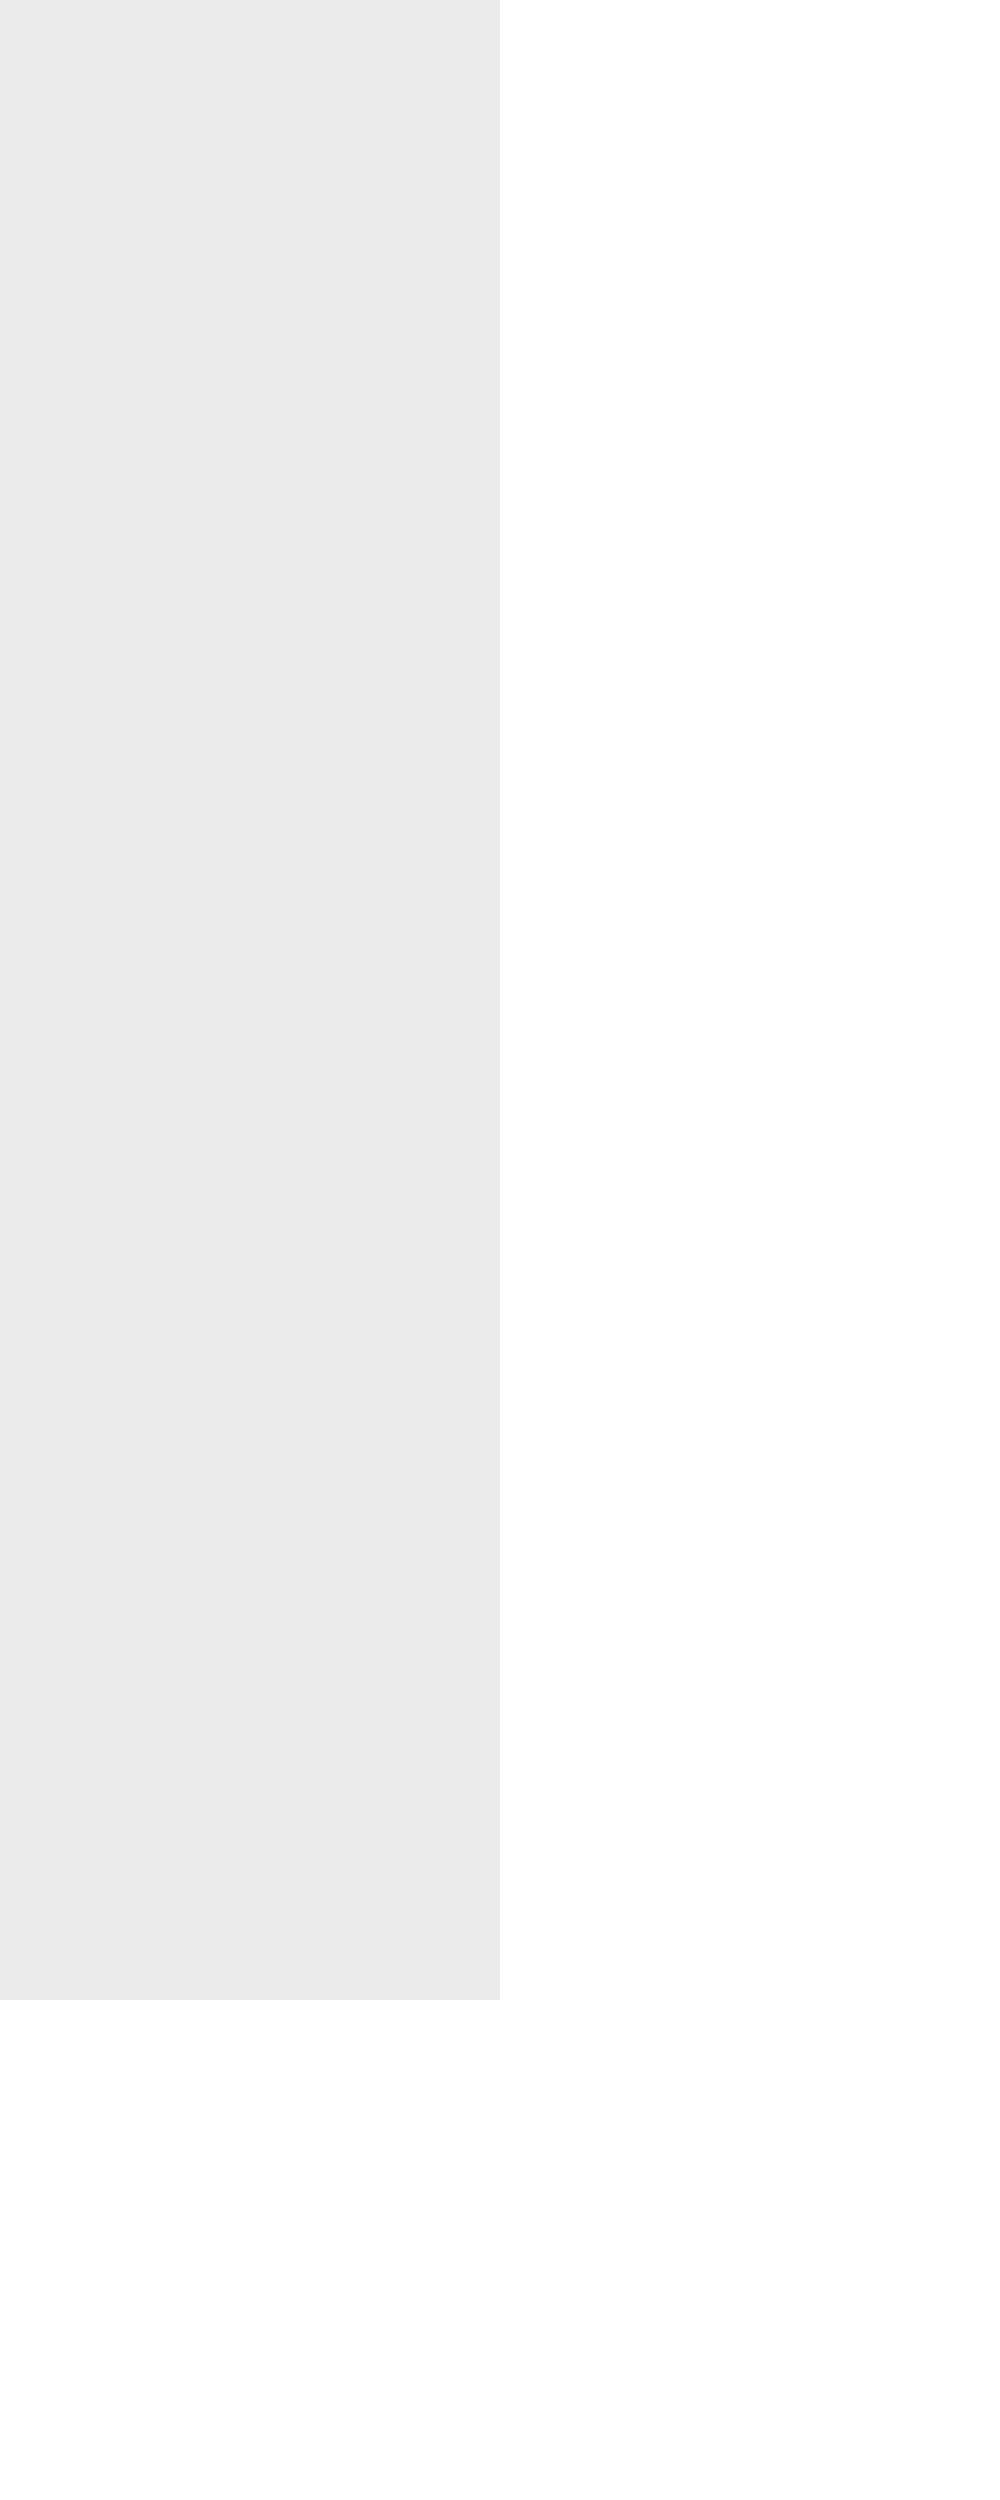
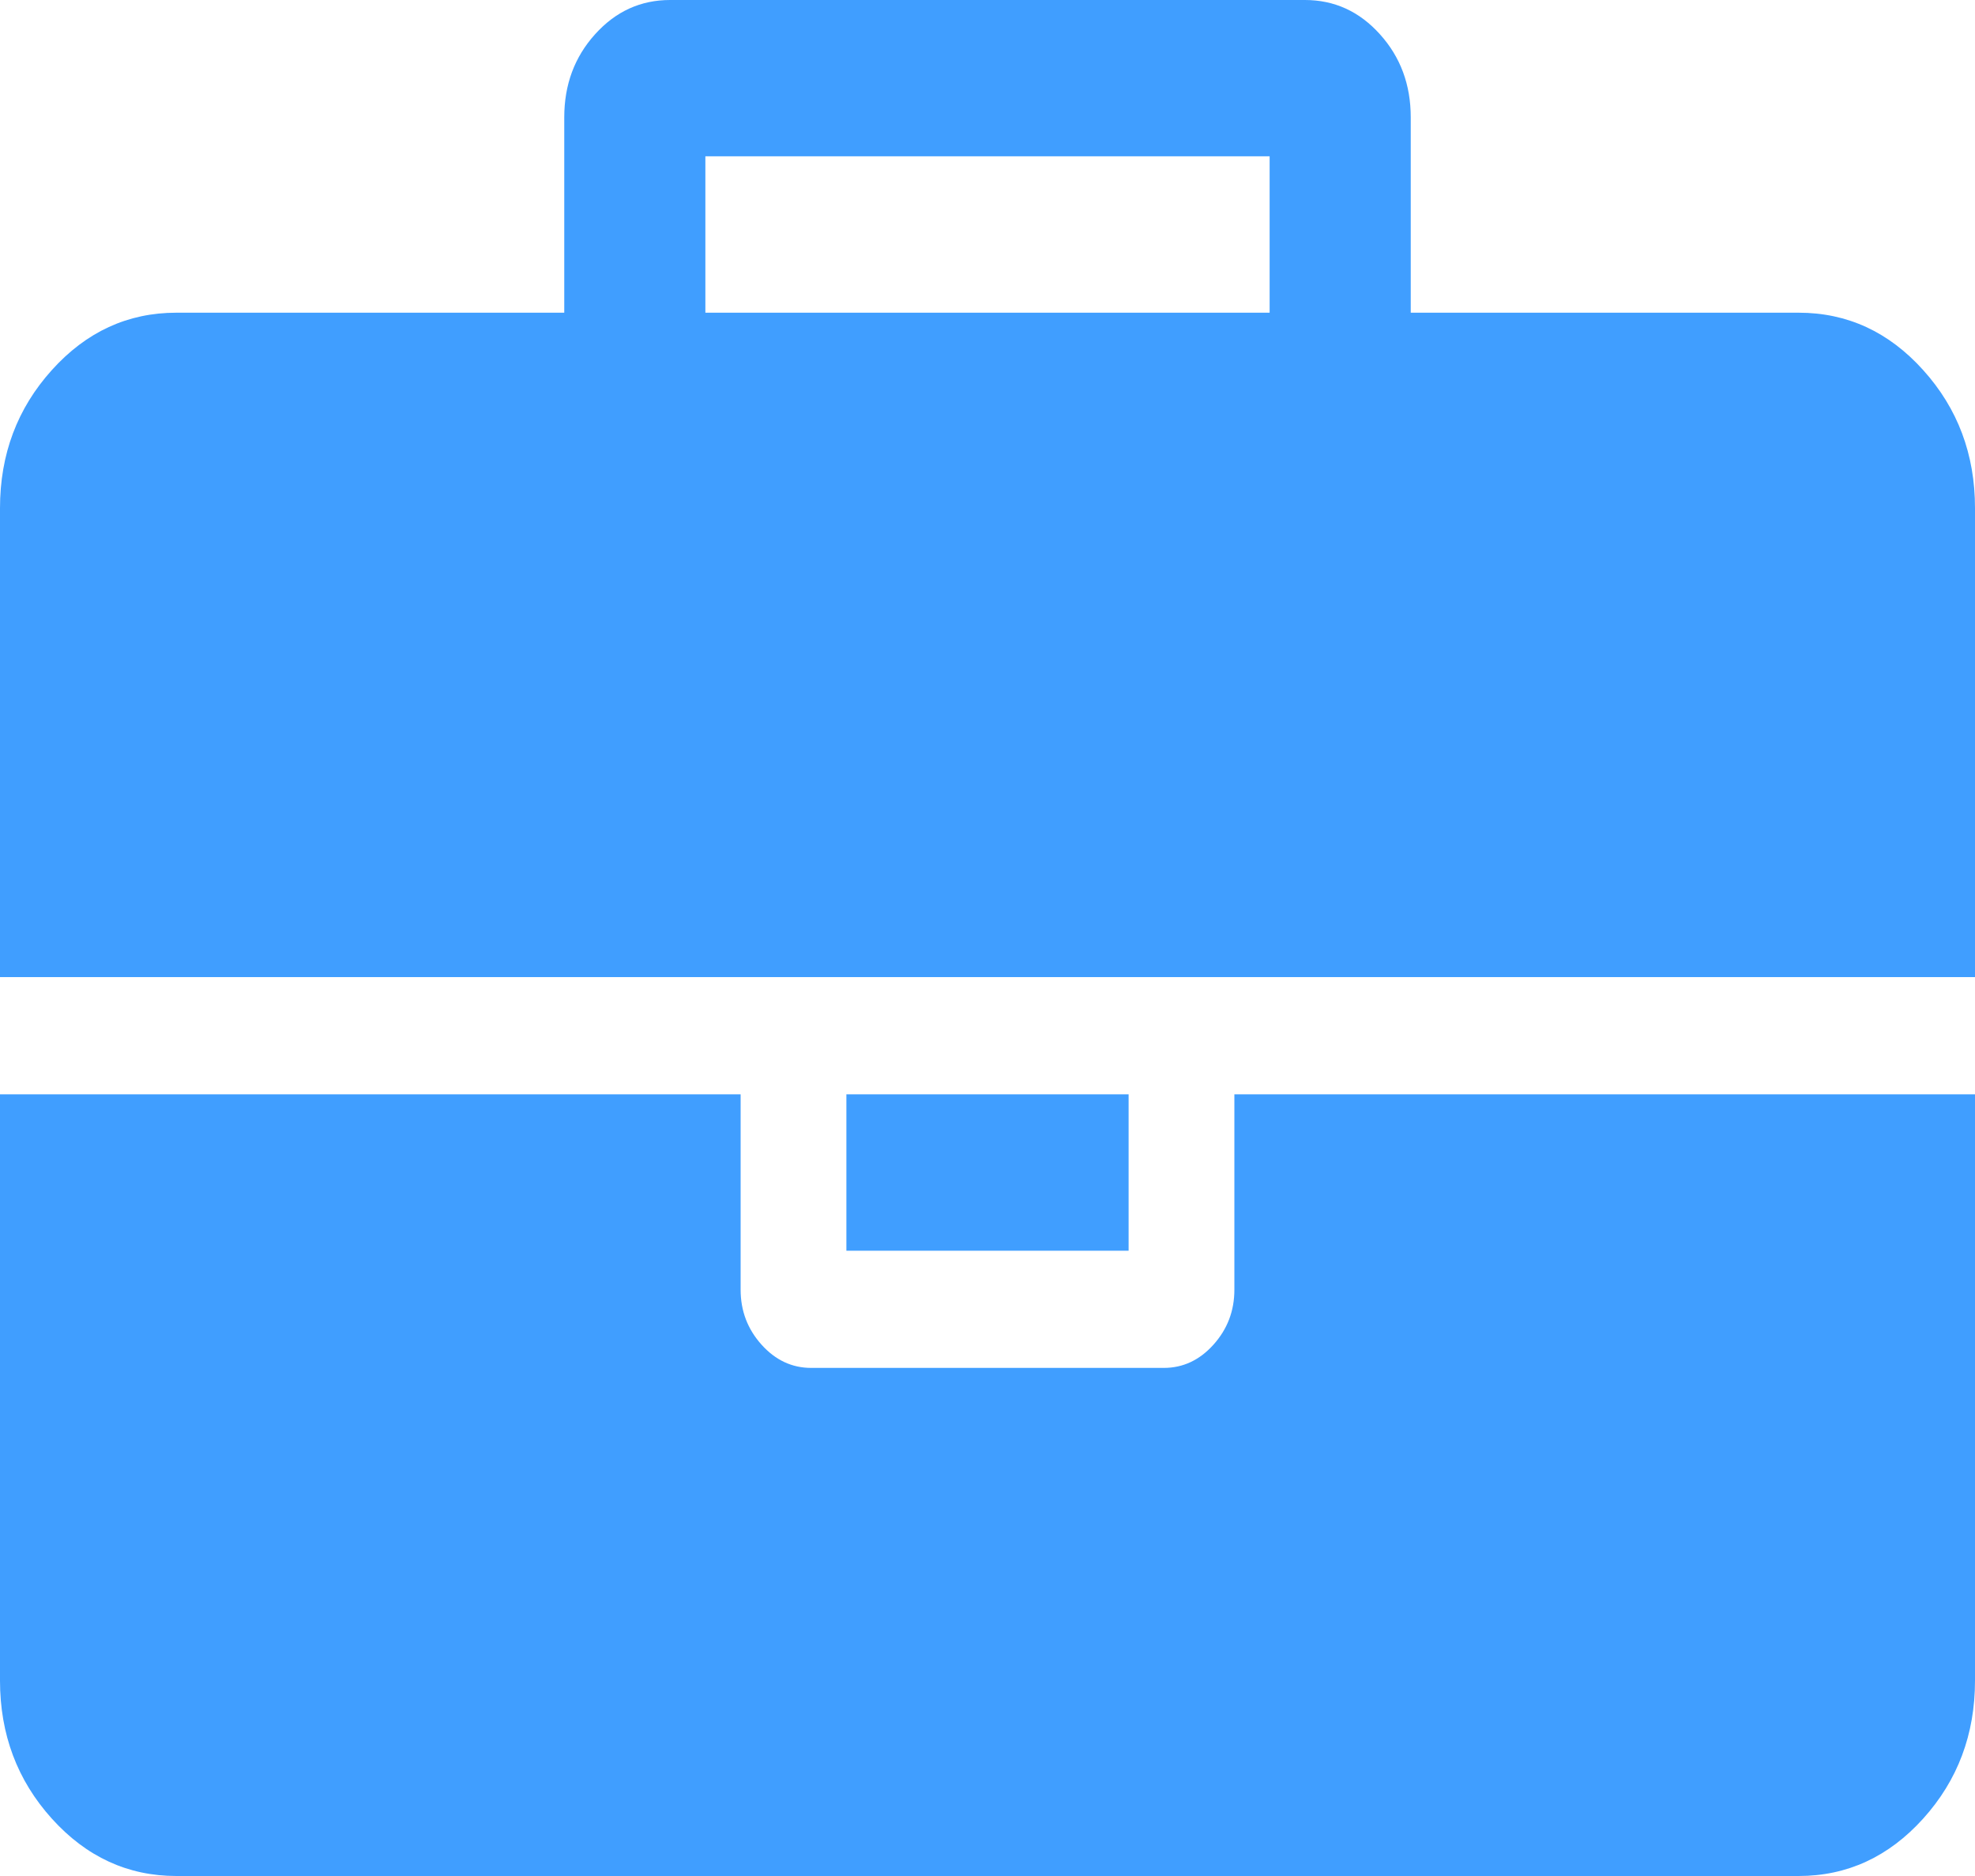
- <svg xmlns="http://www.w3.org/2000/svg" version="1.1" width="2px" height="5px">
-   <g transform="matrix(1 0 0 1 -493 -356 )">
-     <path d="M 493.5 356  L 493.5 360  " stroke-width="1" stroke="#ebebeb" fill="none" />
+ <svg xmlns="http://www.w3.org/2000/svg" version="1.1" width="20px" height="19px">
+   <g transform="matrix(1 0 0 1 -46 -810 )">
+     <path d="M 7.143 1.583  L 7.143 3.167  L 12.857 3.167  L 12.857 1.583  L 7.143 1.583  Z M 12.5 11.083  L 20 11.083  L 20 17.021  C 20 17.565  19.825 18.031  19.475 18.419  C 19.126 18.806  18.705 19  18.214 19  L 1.786 19  C 1.295 19  0.874 18.806  0.525 18.419  C 0.175 18.031  0 17.565  0 17.021  L 0 11.083  L 7.5 11.083  L 7.5 13.062  C 7.5 13.277  7.571 13.462  7.712 13.619  C 7.853 13.776  8.021 13.854  8.214 13.854  L 11.786 13.854  C 11.979 13.854  12.147 13.776  12.288 13.619  C 12.429 13.462  12.5 13.277  12.5 13.062  L 12.5 11.083  Z M 8.571 11.083  L 11.429 11.083  L 11.429 12.667  L 8.571 12.667  L 8.571 11.083  Z M 19.475 3.748  C 19.825 4.136  20 4.602  20 5.146  L 20 9.896  L 0 9.896  L 0 5.146  C 0 4.602  0.175 4.136  0.525 3.748  C 0.874 3.36  1.295 3.167  1.786 3.167  L 5.714 3.167  L 5.714 1.188  C 5.714 0.858  5.818 0.577  6.027 0.346  C 6.235 0.115  6.488 0  6.786 0  L 13.214 0  C 13.512 0  13.765 0.115  13.973 0.346  C 14.182 0.577  14.286 0.858  14.286 1.188  L 14.286 3.167  L 18.214 3.167  C 18.705 3.167  19.126 3.36  19.475 3.748  Z " fill-rule="nonzero" fill="#409eff" stroke="none" transform="matrix(1 0 0 1 46 810 )" />
  </g>
</svg>
